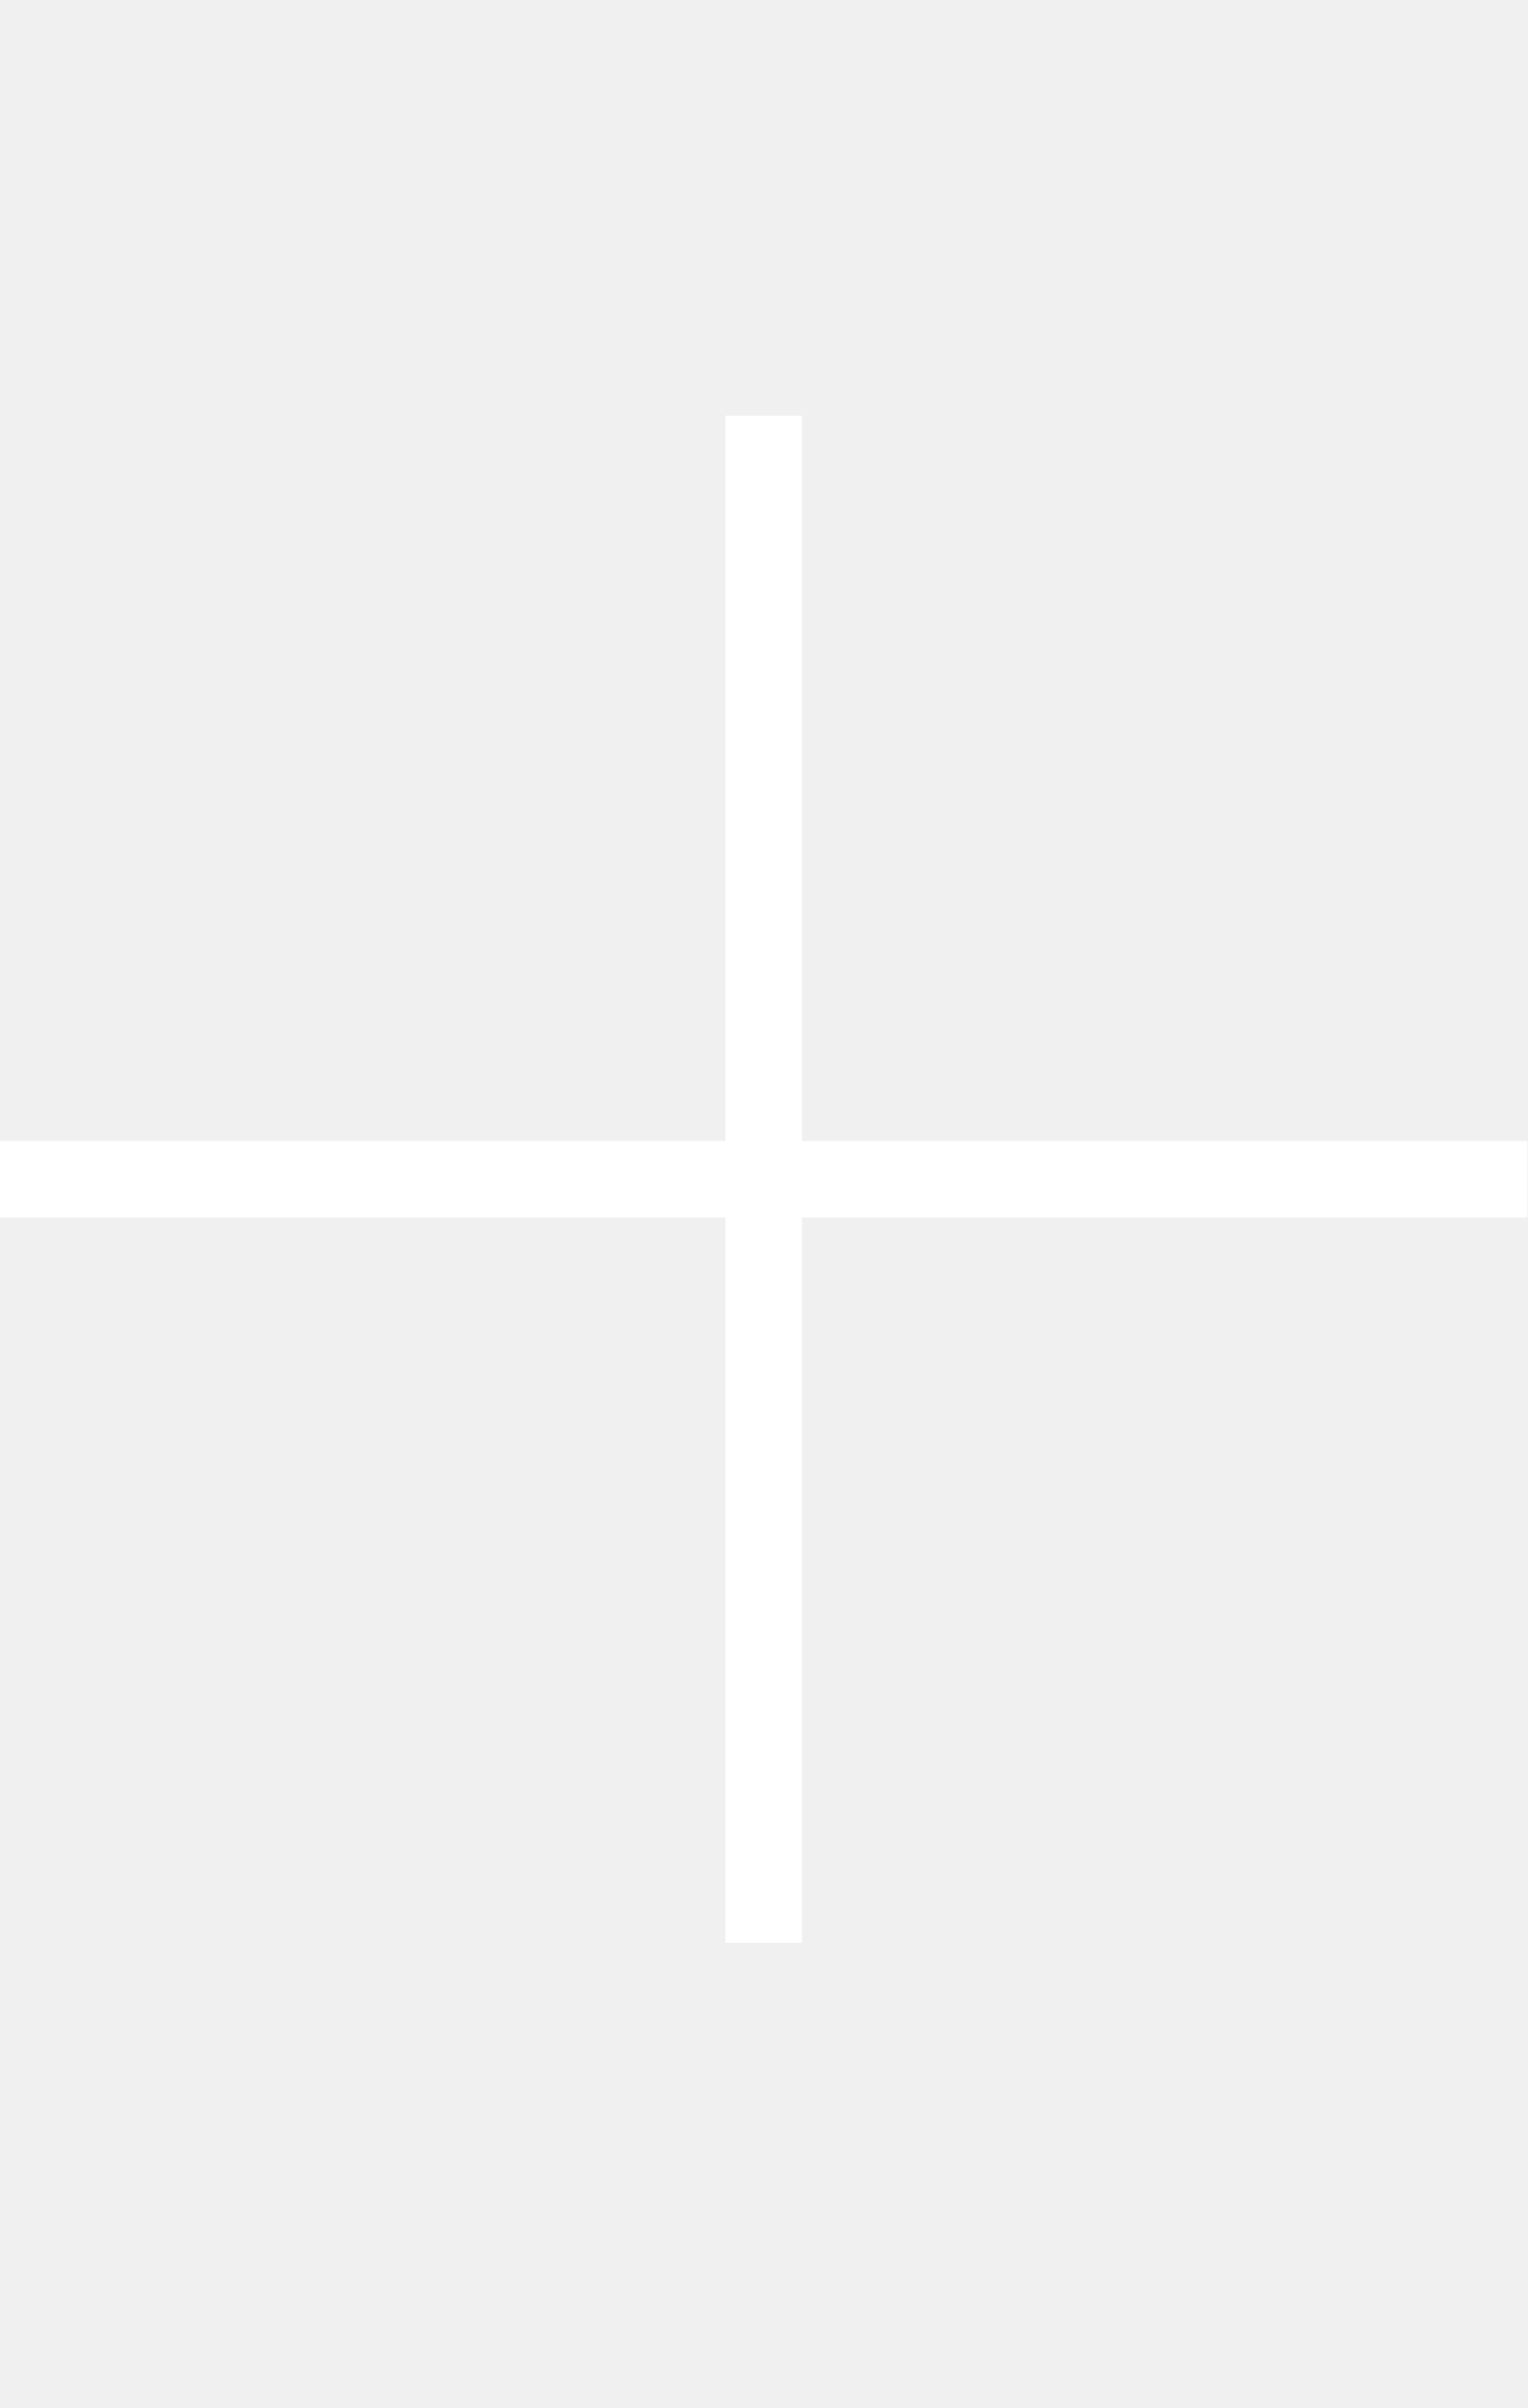
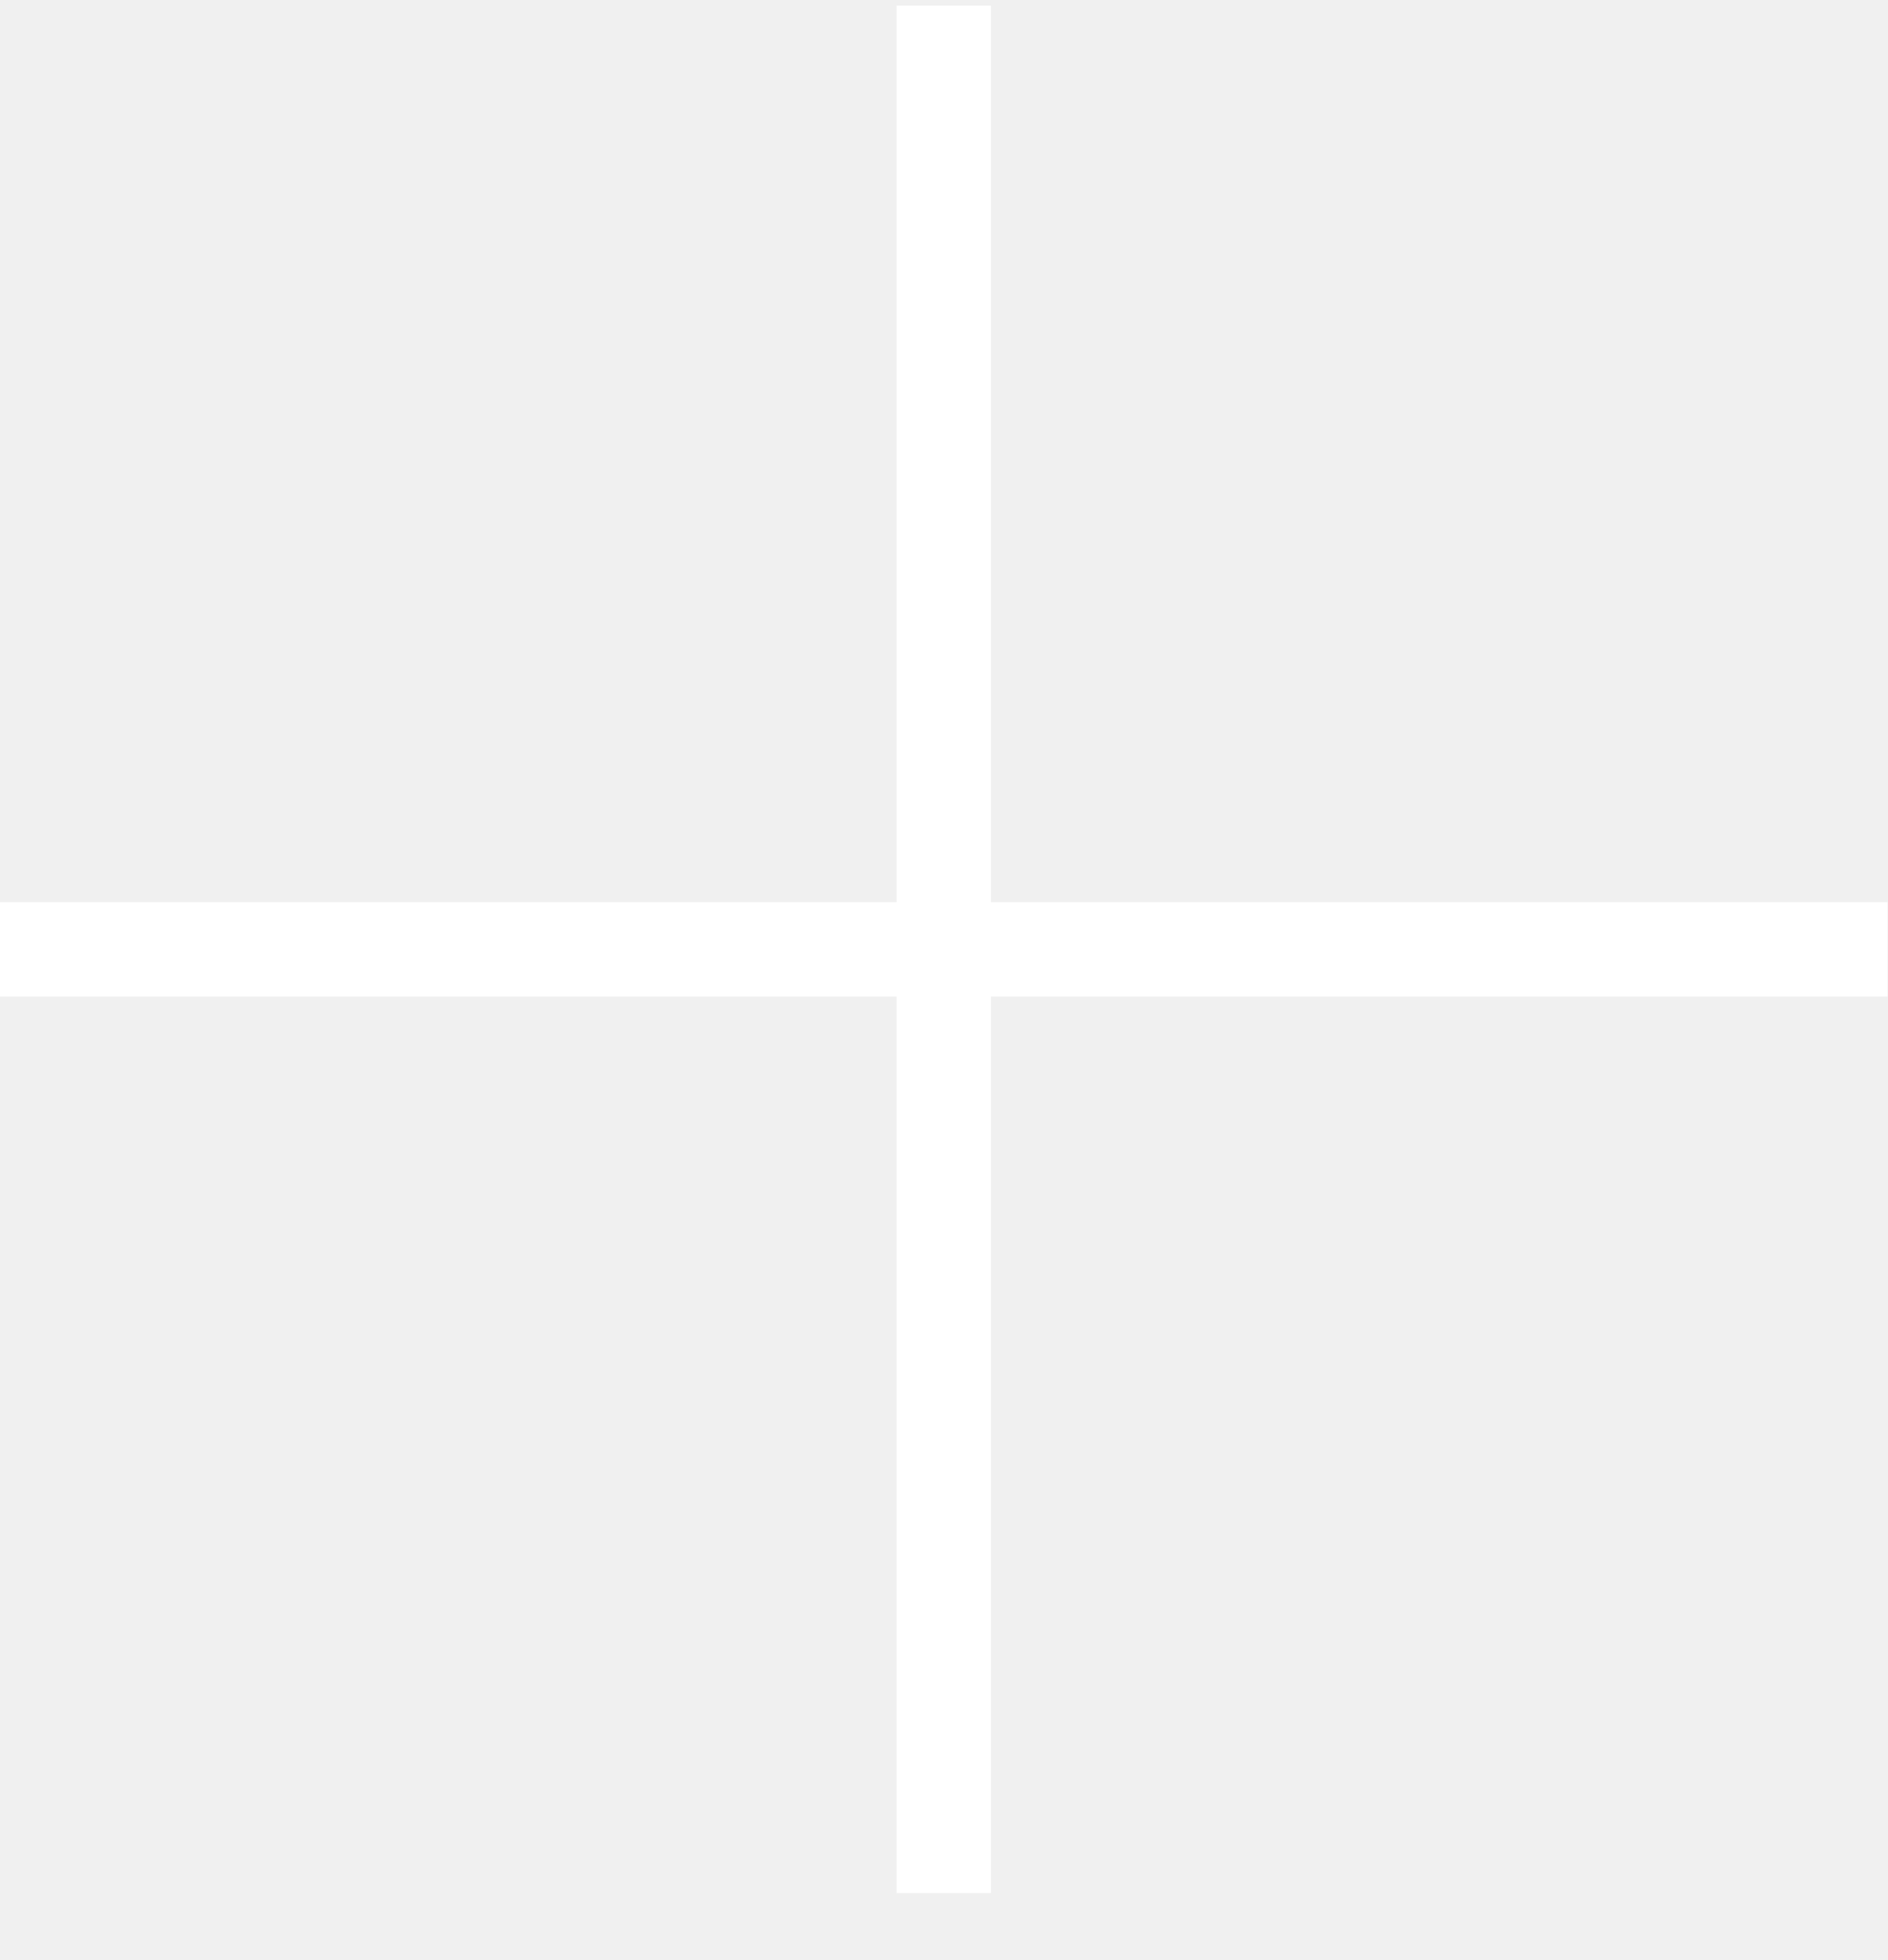
- <svg xmlns="http://www.w3.org/2000/svg" width="26" height="41" viewBox="0 0 26 41" fill="none">
-   <g clip-path="url(#clip0_5_21)">
-     <path d="M26 19.428H0V20.728H26V19.428Z" fill="white" />
-     <path d="M13.65 33.078L13.65 7.078H12.35L12.35 33.078H13.65Z" fill="white" />
-   </g>
-   <defs>
-     <clipPath id="clip0_5_21">
-       <rect width="26" height="40" fill="white" transform="translate(0 0.078125)" />
-     </clipPath>
-   </defs>
+ <svg xmlns="http://www.w3.org/2000/svg" width="26" height="27" viewBox="0 0 26 27" fill="none">
+   <path d="M26 12.428H0V13.728H26V12.428Z" fill="white" />
+   <path d="M13.65 26.078L13.65 0.078L12.35 0.078L12.35 26.078H13.65Z" fill="white" />
</svg>
